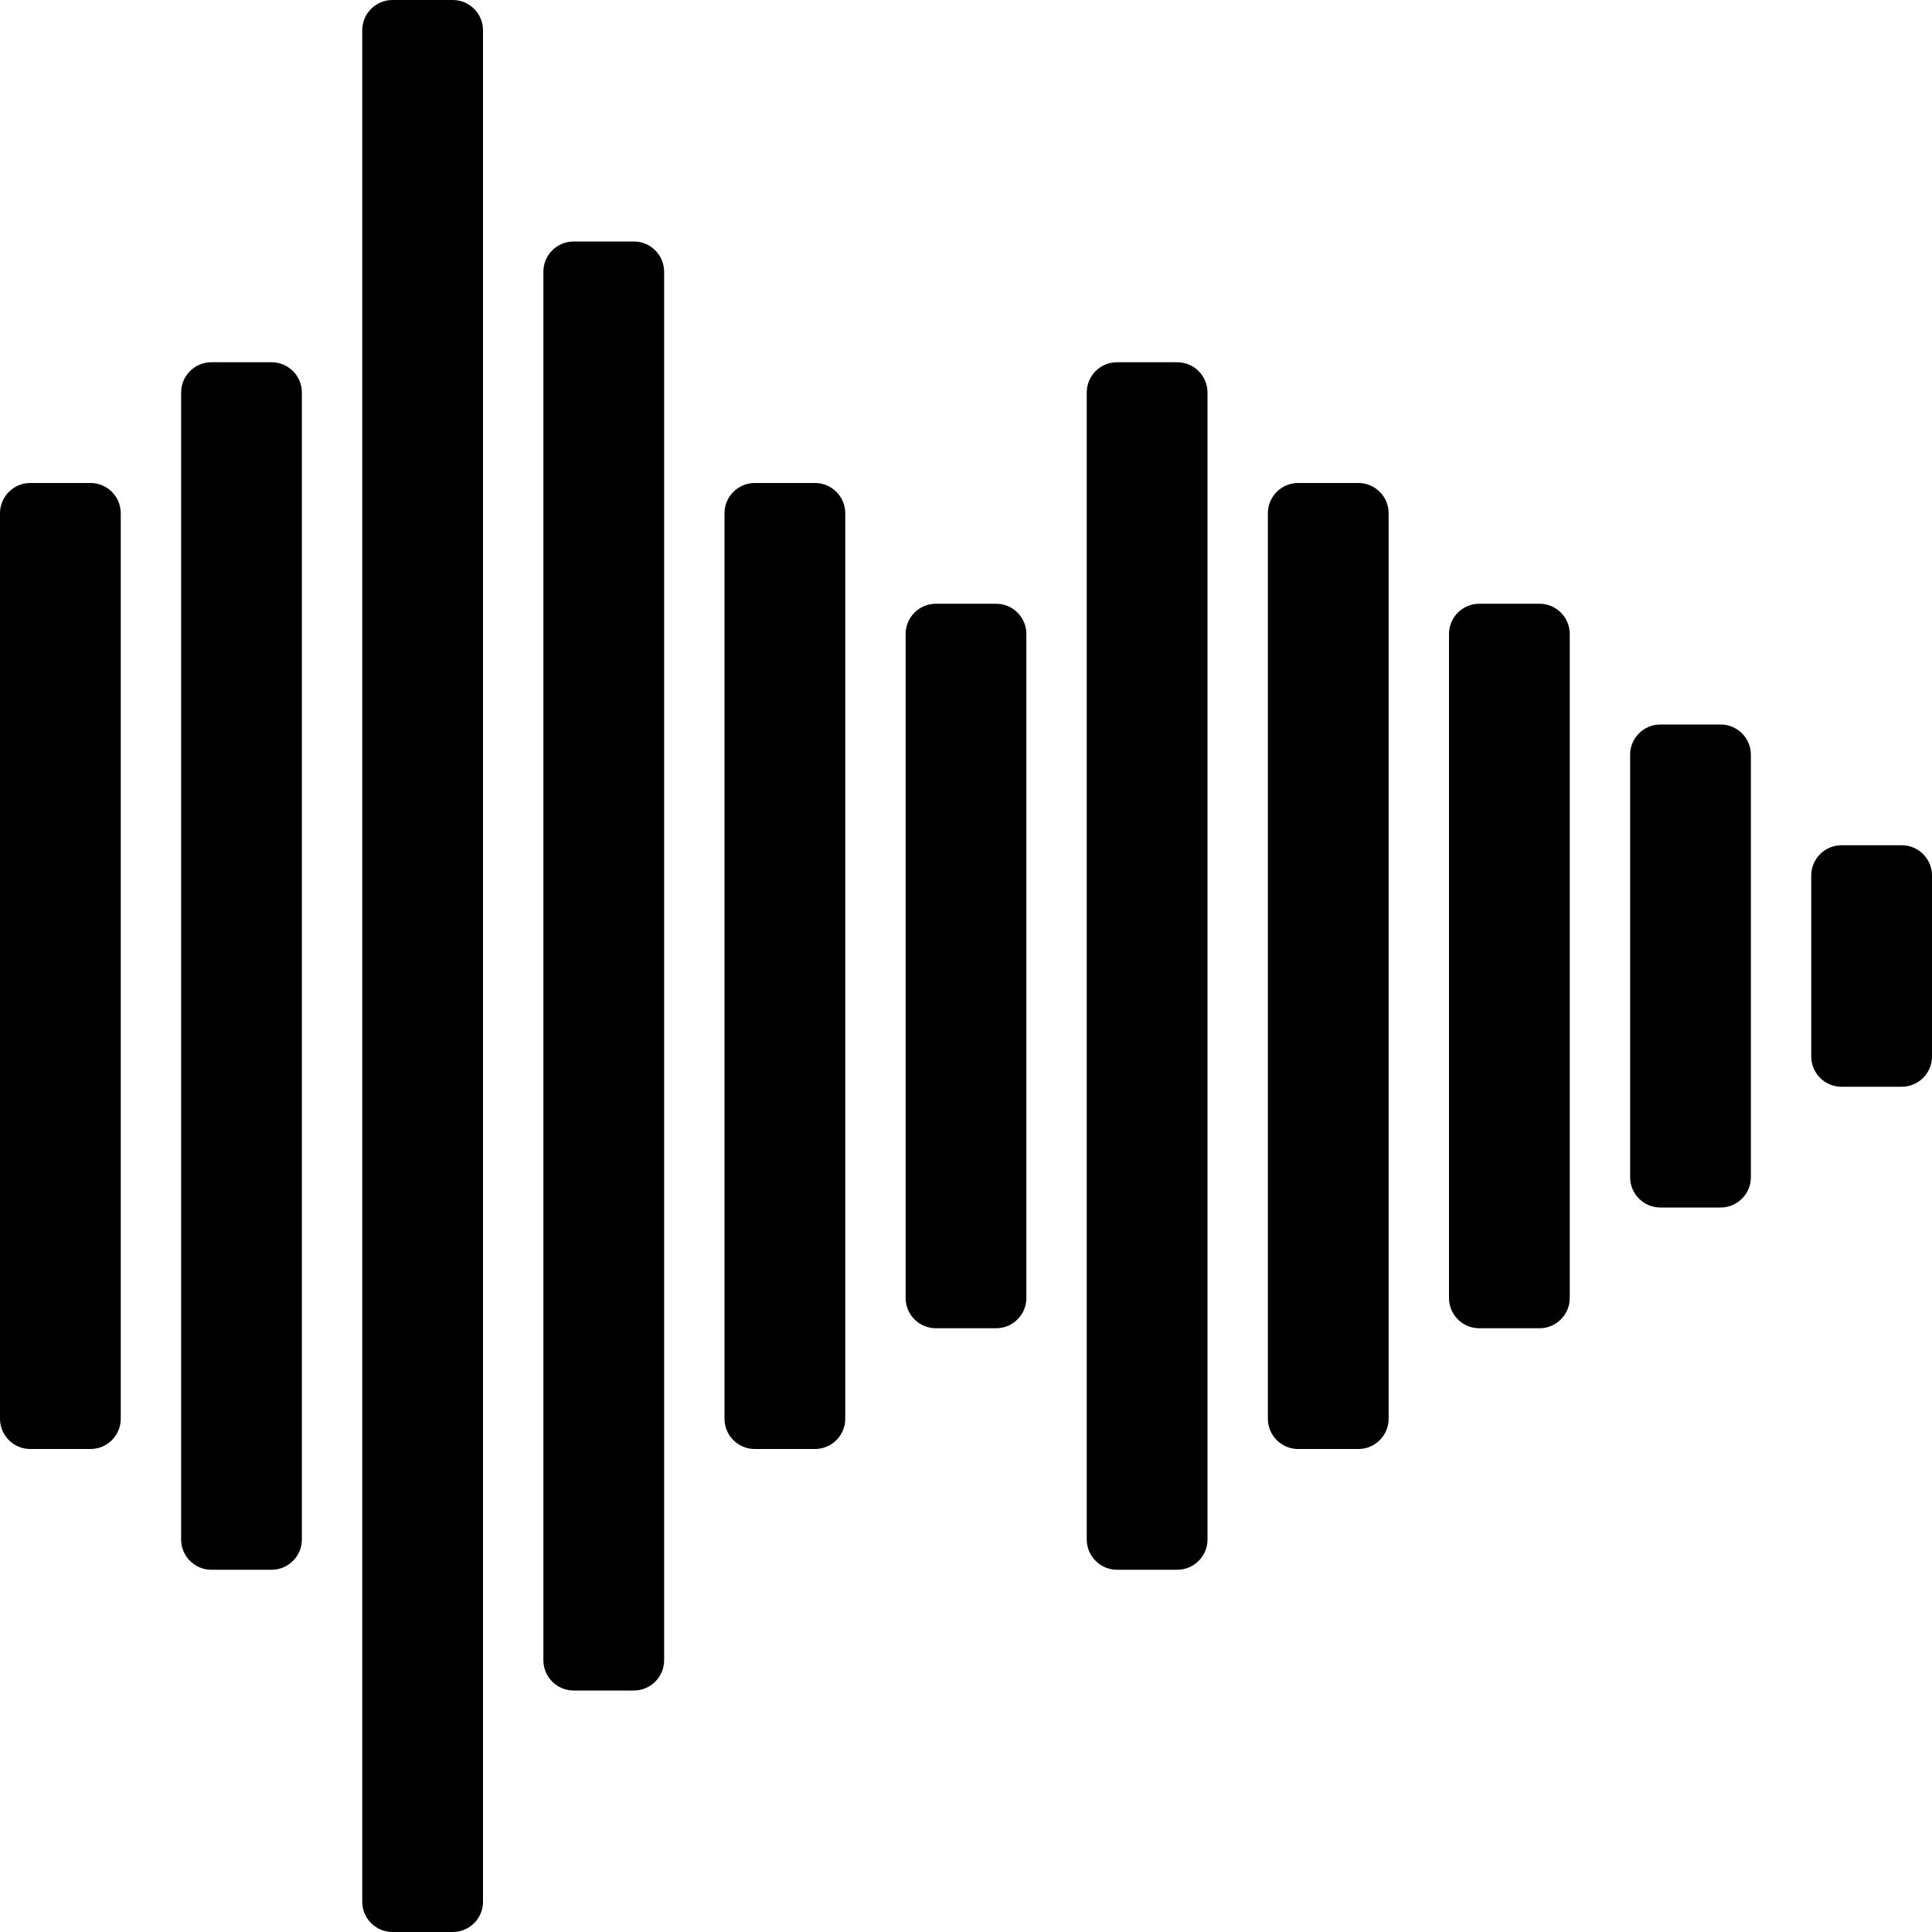
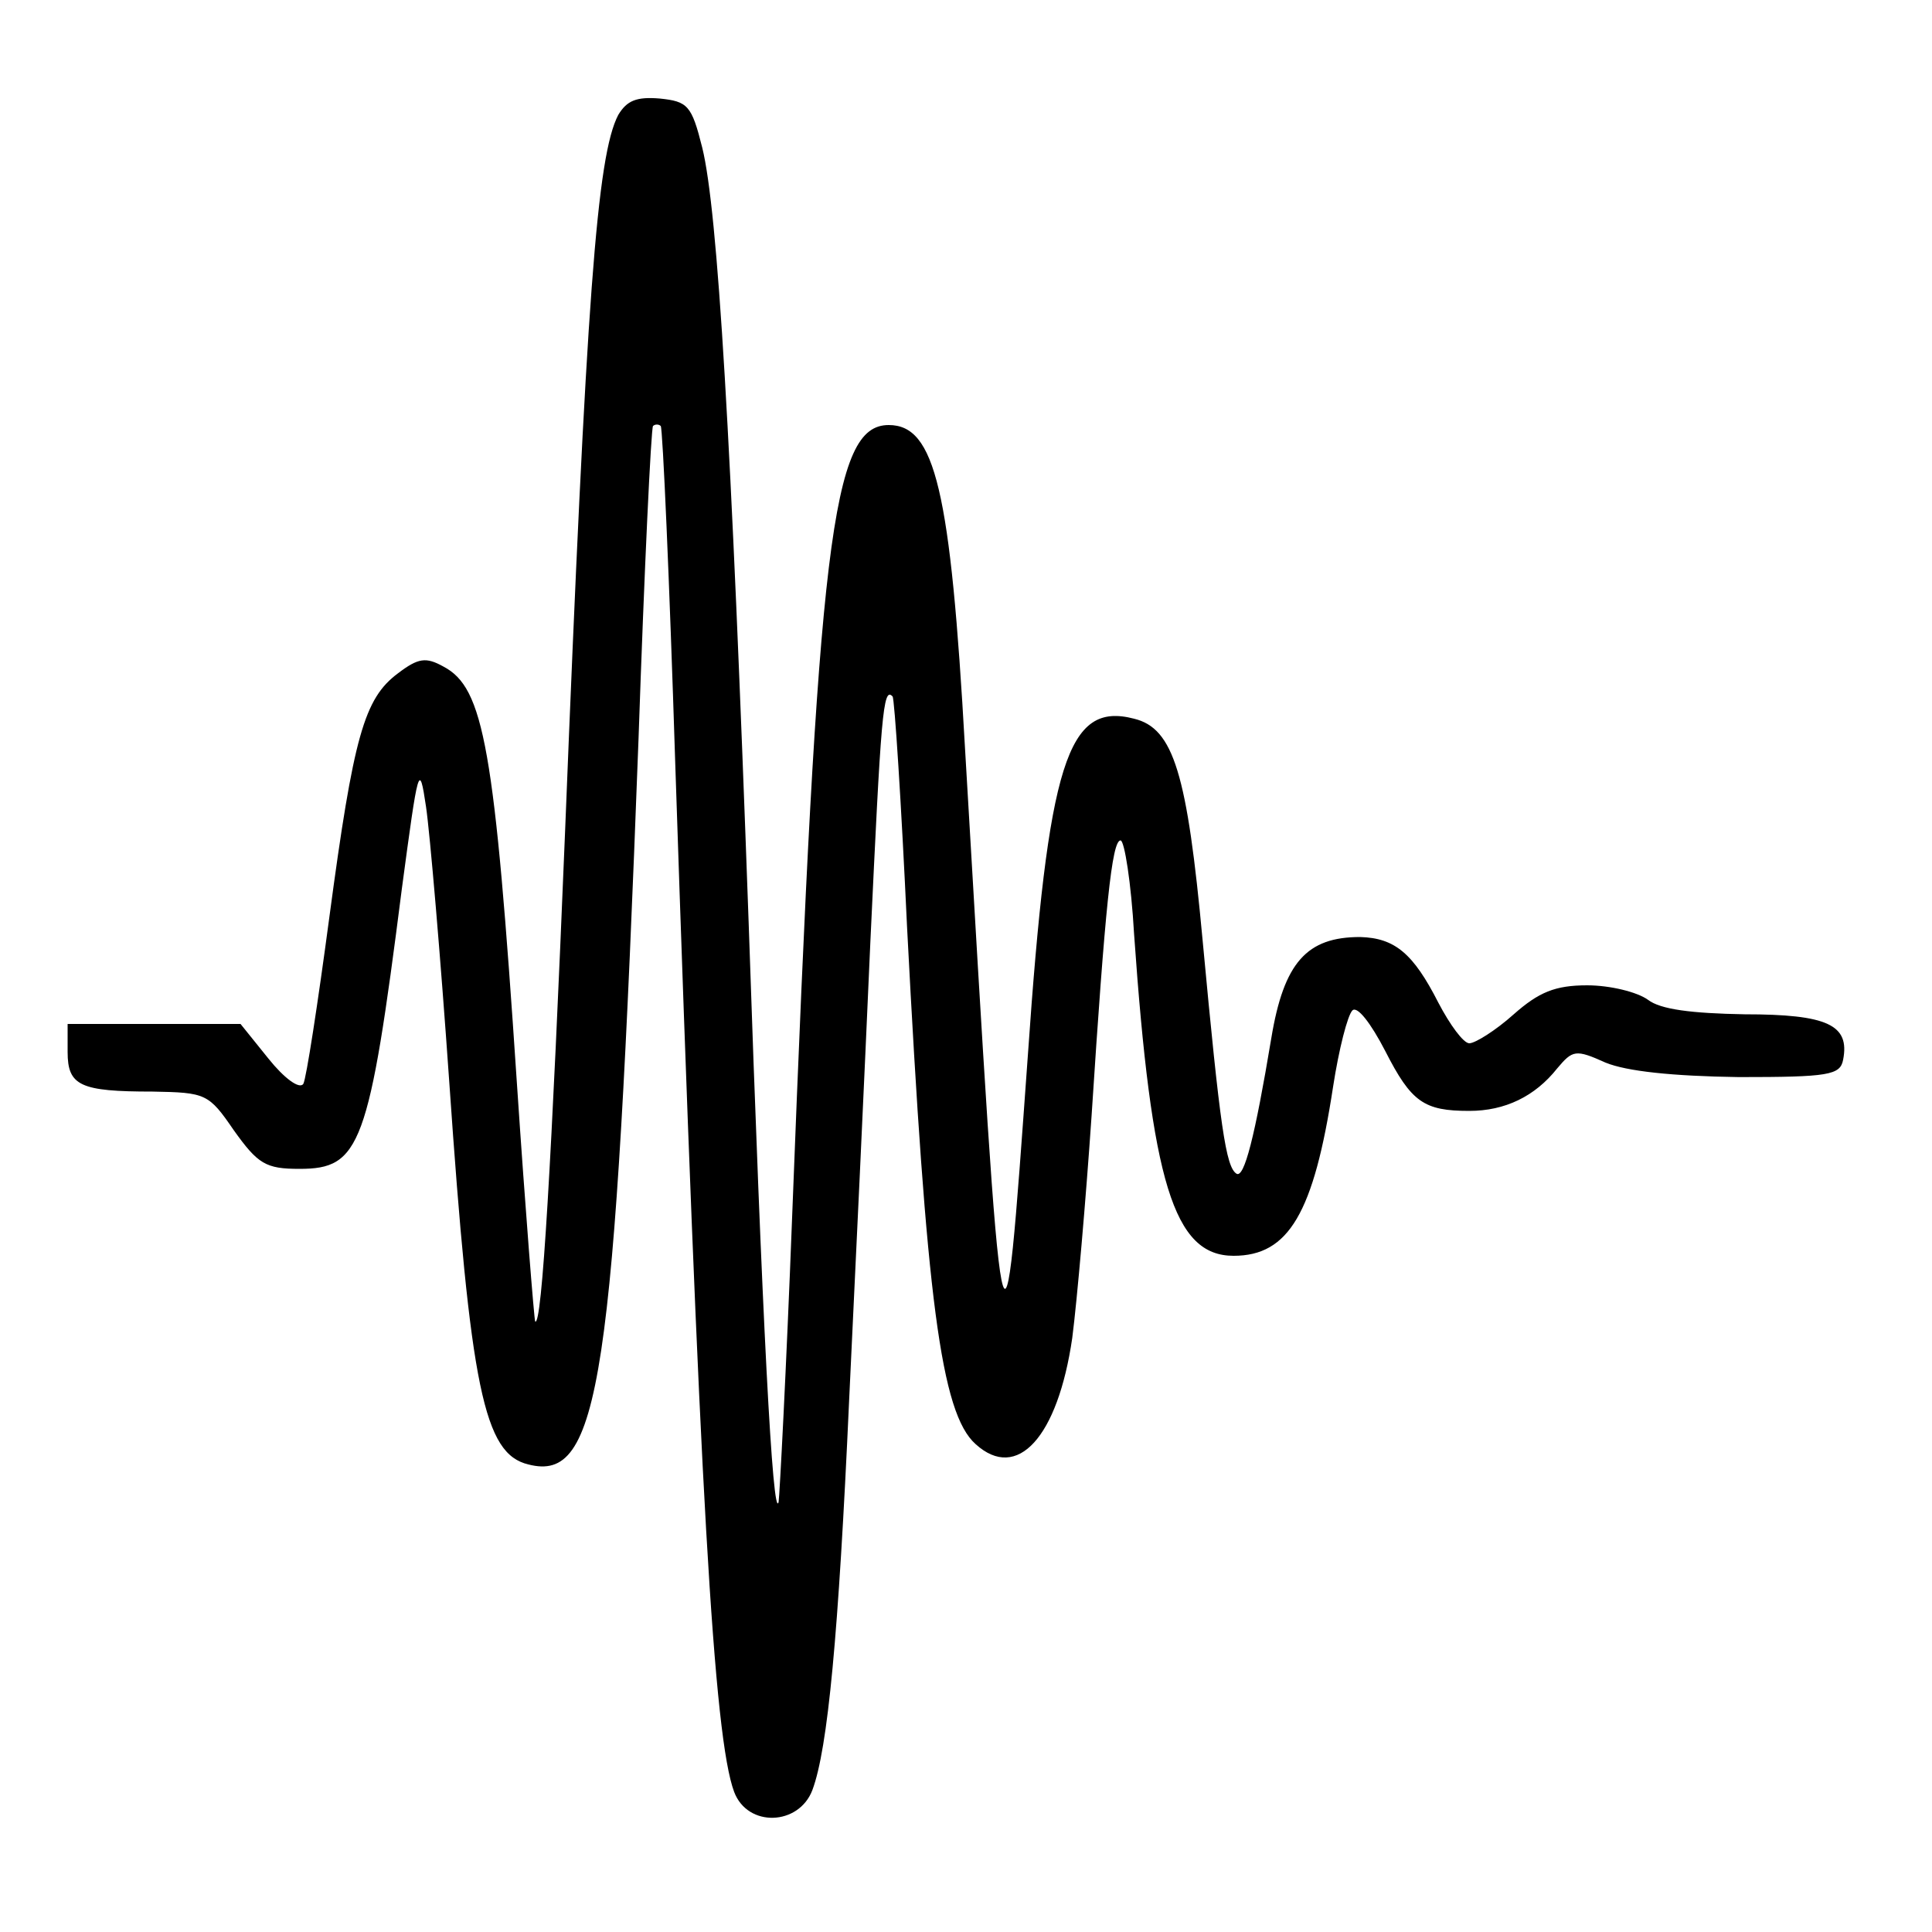
- <svg xmlns="http://www.w3.org/2000/svg" version="1.1" x="0px" y="0px" viewBox="0 0 256 256" enable-background="new 0 0 256 256" xml:space="preserve">
-   <g>
-     <path d="M12,64H4c-2.2,0-4,1.8-4,4v120c0,2.2,1.8,4,4,4h8c2.2,0,4-1.8,4-4V68C16,65.8,14.2,64,12,64z" />
-     <path d="M36,48h-8c-2.2,0-4,1.8-4,4v152c0,2.2,1.8,4,4,4h8c2.2,0,4-1.8,4-4V52C40,49.8,38.2,48,36,48z" />
-     <path d="M60,0h-8c-2.2,0-4,1.8-4,4v248c0,2.2,1.8,4,4,4h8c2.2,0,4-1.8,4-4V4C64,1.8,62.2,0,60,0z" />
-     <path d="M108,64h-8c-2.2,0-4,1.8-4,4v120c0,2.2,1.8,4,4,4h8c2.2,0,4-1.8,4-4V68C112,65.8,110.2,64,108,64z" />
-     <path d="M84,32h-8c-2.2,0-4,1.8-4,4v184c0,2.2,1.8,4,4,4h8c2.2,0,4-1.8,4-4V36C88,33.8,86.2,32,84,32z" />
-     <path d="M132,80h-8c-2.2,0-4,1.8-4,4v88c0,2.2,1.8,4,4,4h8c2.2,0,4-1.8,4-4V84C136,81.8,134.2,80,132,80z" />
-     <path d="M180,64h-8c-2.2,0-4,1.8-4,4v120c0,2.2,1.8,4,4,4h8c2.2,0,4-1.8,4-4V68C184,65.8,182.2,64,180,64z" />
-     <path d="M204,80h-8c-2.2,0-4,1.8-4,4v88c0,2.2,1.8,4,4,4h8c2.2,0,4-1.8,4-4V84C208,81.8,206.2,80,204,80z" />
-     <path d="M156,48h-8c-2.2,0-4,1.8-4,4v152c0,2.2,1.8,4,4,4h8c2.2,0,4-1.8,4-4V52C160,49.8,158.2,48,156,48z" />
-     <path d="M228,96h-8c-2.2,0-4,1.8-4,4v56c0,2.2,1.8,4,4,4h8c2.2,0,4-1.8,4-4v-56C232,97.8,230.2,96,228,96z" />
-     <path d="M252,112h-8c-2.2,0-4,1.8-4,4v24c0,2.2,1.8,4,4,4h8c2.2,0,4-1.8,4-4v-24C256,113.8,254.2,112,252,112z" />
+ <svg xmlns="http://www.w3.org/2000/svg" version="1.0" width="200pt" height="200pt" viewBox="0 0 200 200" preserveAspectRatio="xMidYMid meet">
+   <g transform="translate(0,200) scale(0.1,-0.1)" fill="#000000" stroke="none">
+     <path d="M640 1881 c-22 -42 -33 -188 -55 -741 -14 -343 -24 -514 -31 -508 -1 2 -10 113 -19 248 -23 346 -34 408 -76 430 -18 10 -26 9 -47 -7 -35 -26 -46 -65 -71 -252 -12 -90 -24 -168 -27 -173 -4 -6 -20 6 -36 26 l-29 36 -90 0 -89 0 0 -29 c0 -35 13 -41 88 -41 55 -1 58 -2 84 -40 25 -35 33 -40 68 -40 63 0 72 23 106 290 17 127 18 132 25 85 4 -27 15 -155 24 -284 22 -319 36 -386 82 -397 74 -19 89 84 114 751 6 176 13 322 15 324 2 2 6 2 8 0 2 -2 9 -159 15 -349 25 -753 40 -1009 61 -1065 14 -37 67 -35 81 2 16 43 27 160 38 403 6 124 16 338 22 475 11 234 13 265 23 254 2 -2 9 -110 15 -239 20 -385 35 -503 71 -535 43 -39 85 7 100 110 5 39 14 142 20 230 14 216 21 285 30 285 4 0 11 -44 14 -97 18 -257 41 -333 103 -333 57 0 83 44 103 175 6 39 15 74 20 79 5 5 19 -13 34 -42 27 -53 40 -62 87 -62 37 0 68 15 91 44 16 19 19 20 50 6 22 -9 69 -14 138 -15 93 0 105 2 108 18 7 36 -16 47 -102 47 -55 1 -87 5 -100 15 -11 8 -39 15 -63 15 -33 0 -50 -7 -76 -30 -19 -17 -40 -30 -46 -30 -6 0 -20 19 -32 42 -26 51 -45 67 -81 68 -55 0 -79 -26 -92 -105 -17 -102 -28 -145 -36 -140 -11 7 -17 48 -35 241 -16 173 -30 220 -71 230 -69 18 -89 -45 -110 -349 -26 -361 -25 -364 -65 318 -15 268 -31 335 -79 335 -59 0 -73 -120 -100 -820 -6 -157 -13 -289 -14 -295 -6 -20 -17 185 -31 600 -18 503 -32 737 -48 802 -11 44 -15 48 -44 51 -24 2 -34 -2 -43 -17z" />
  </g>
</svg>
